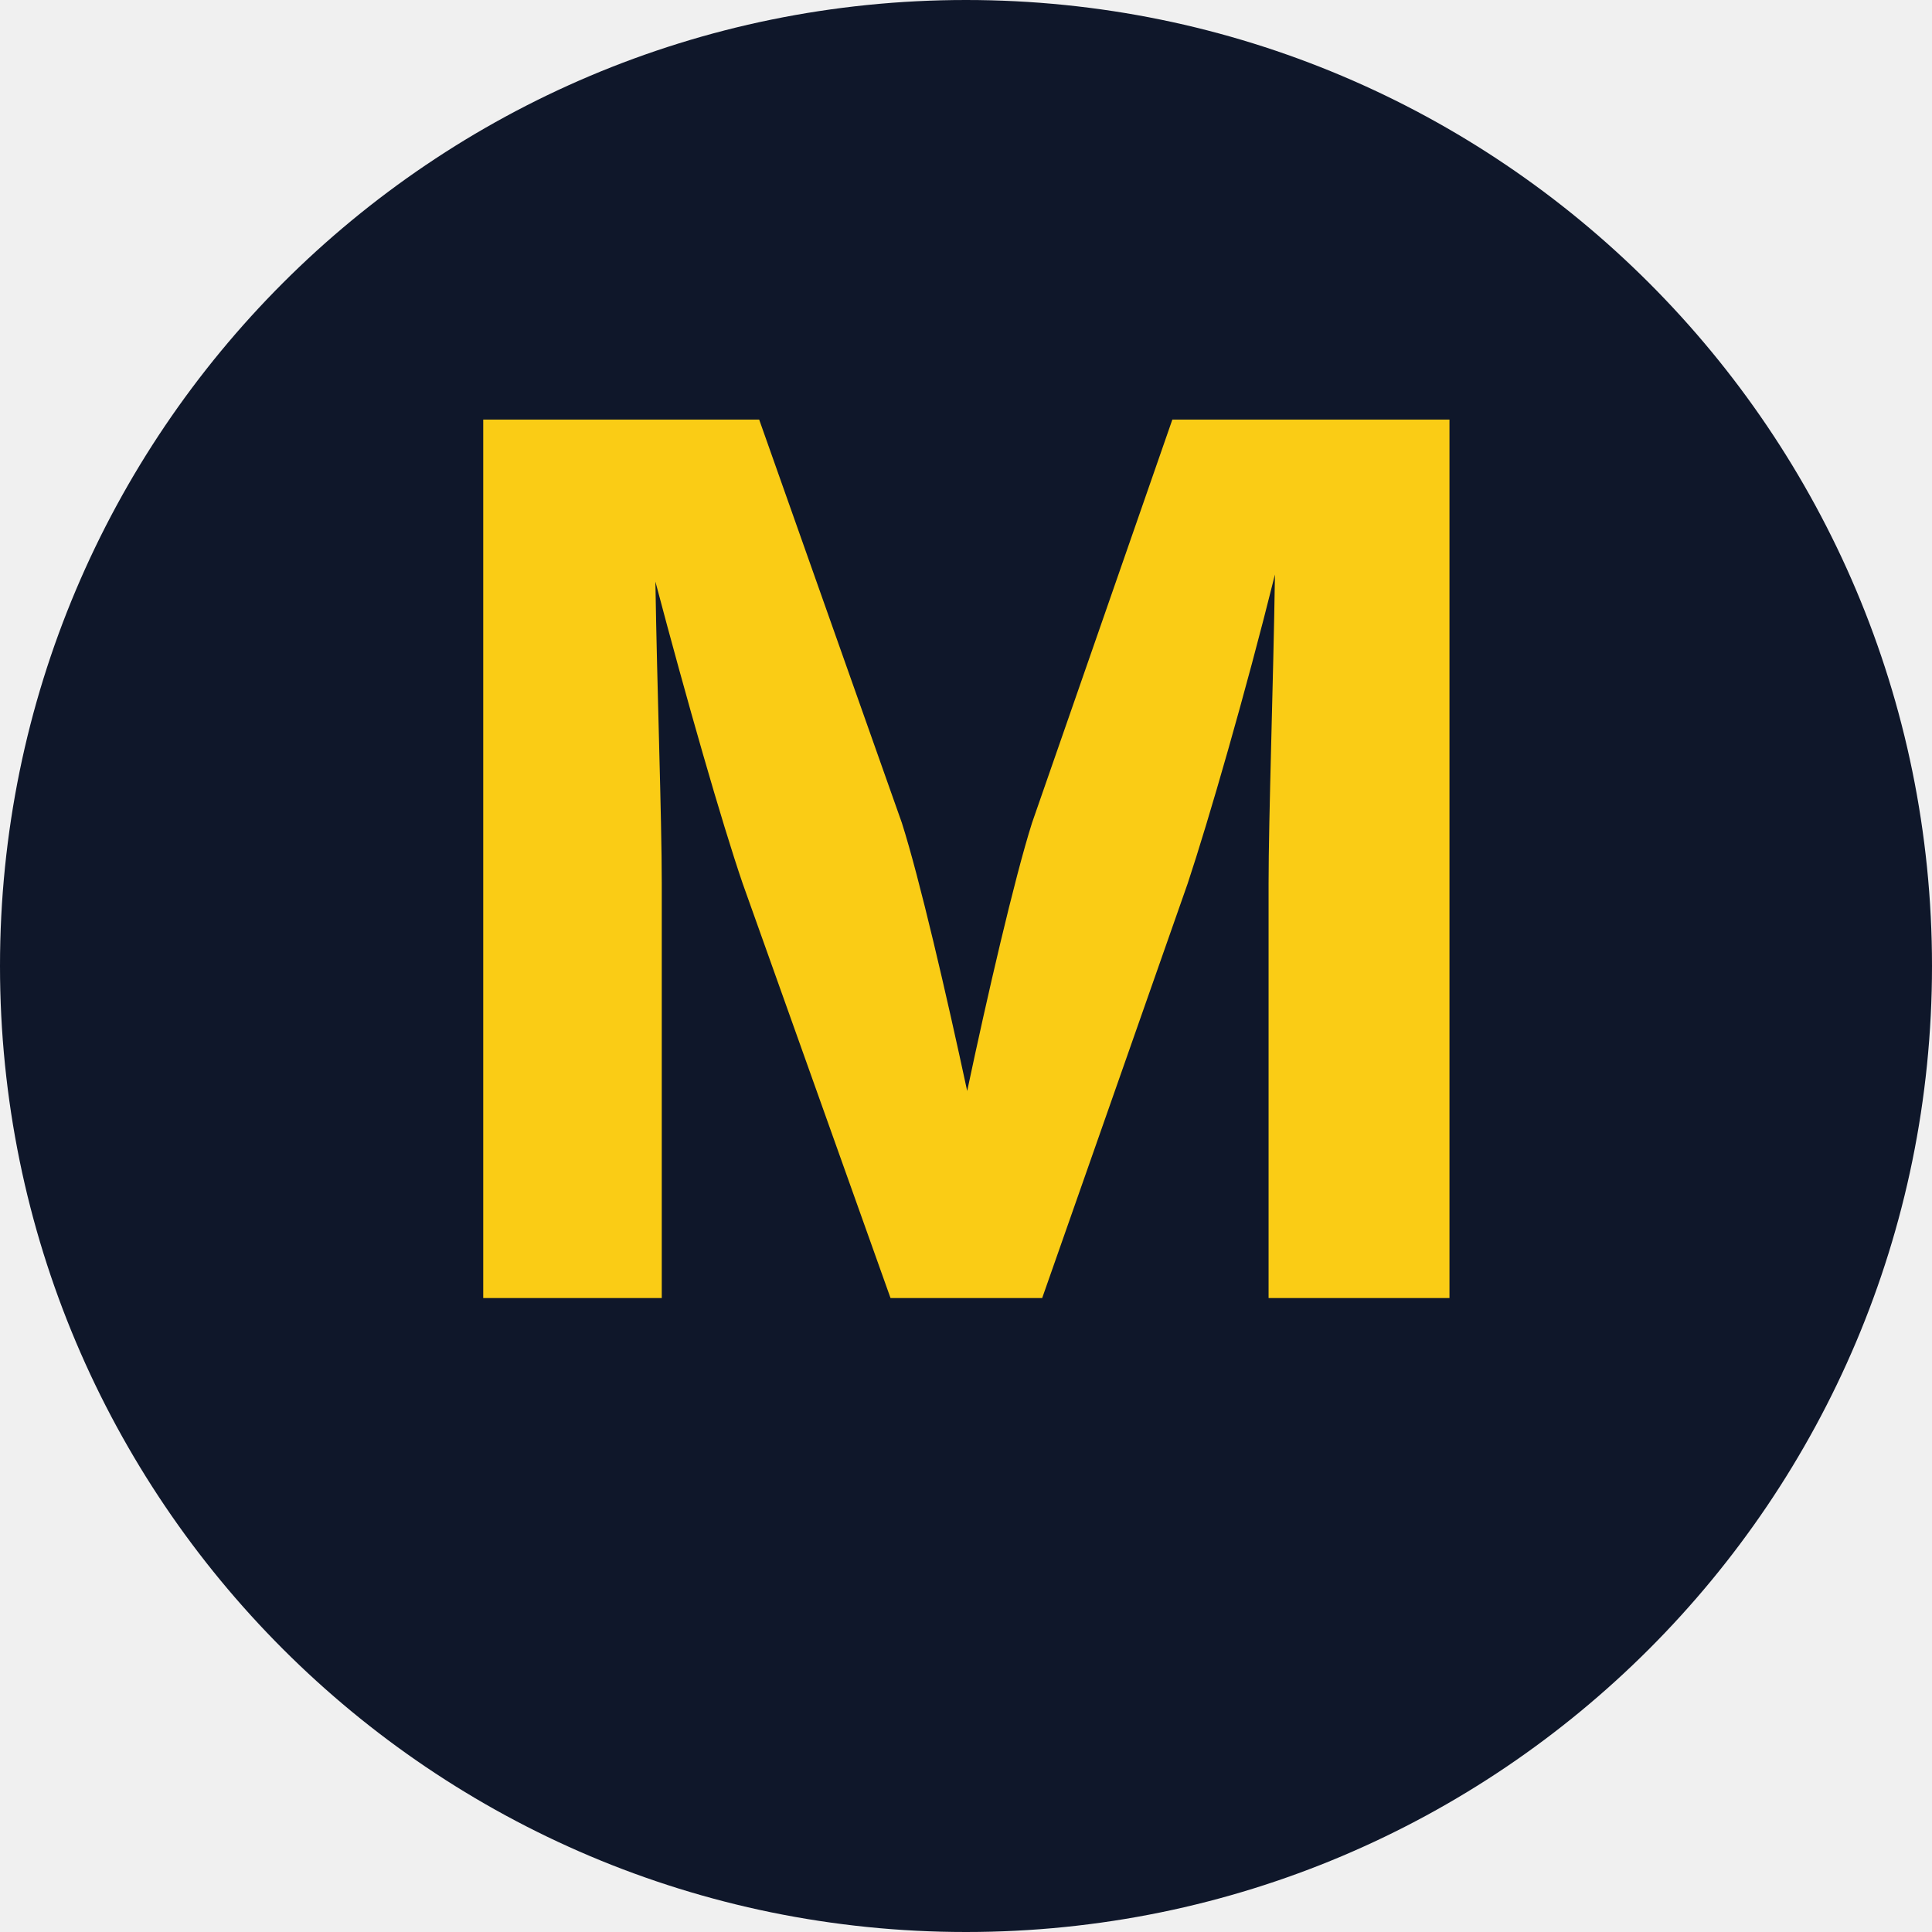
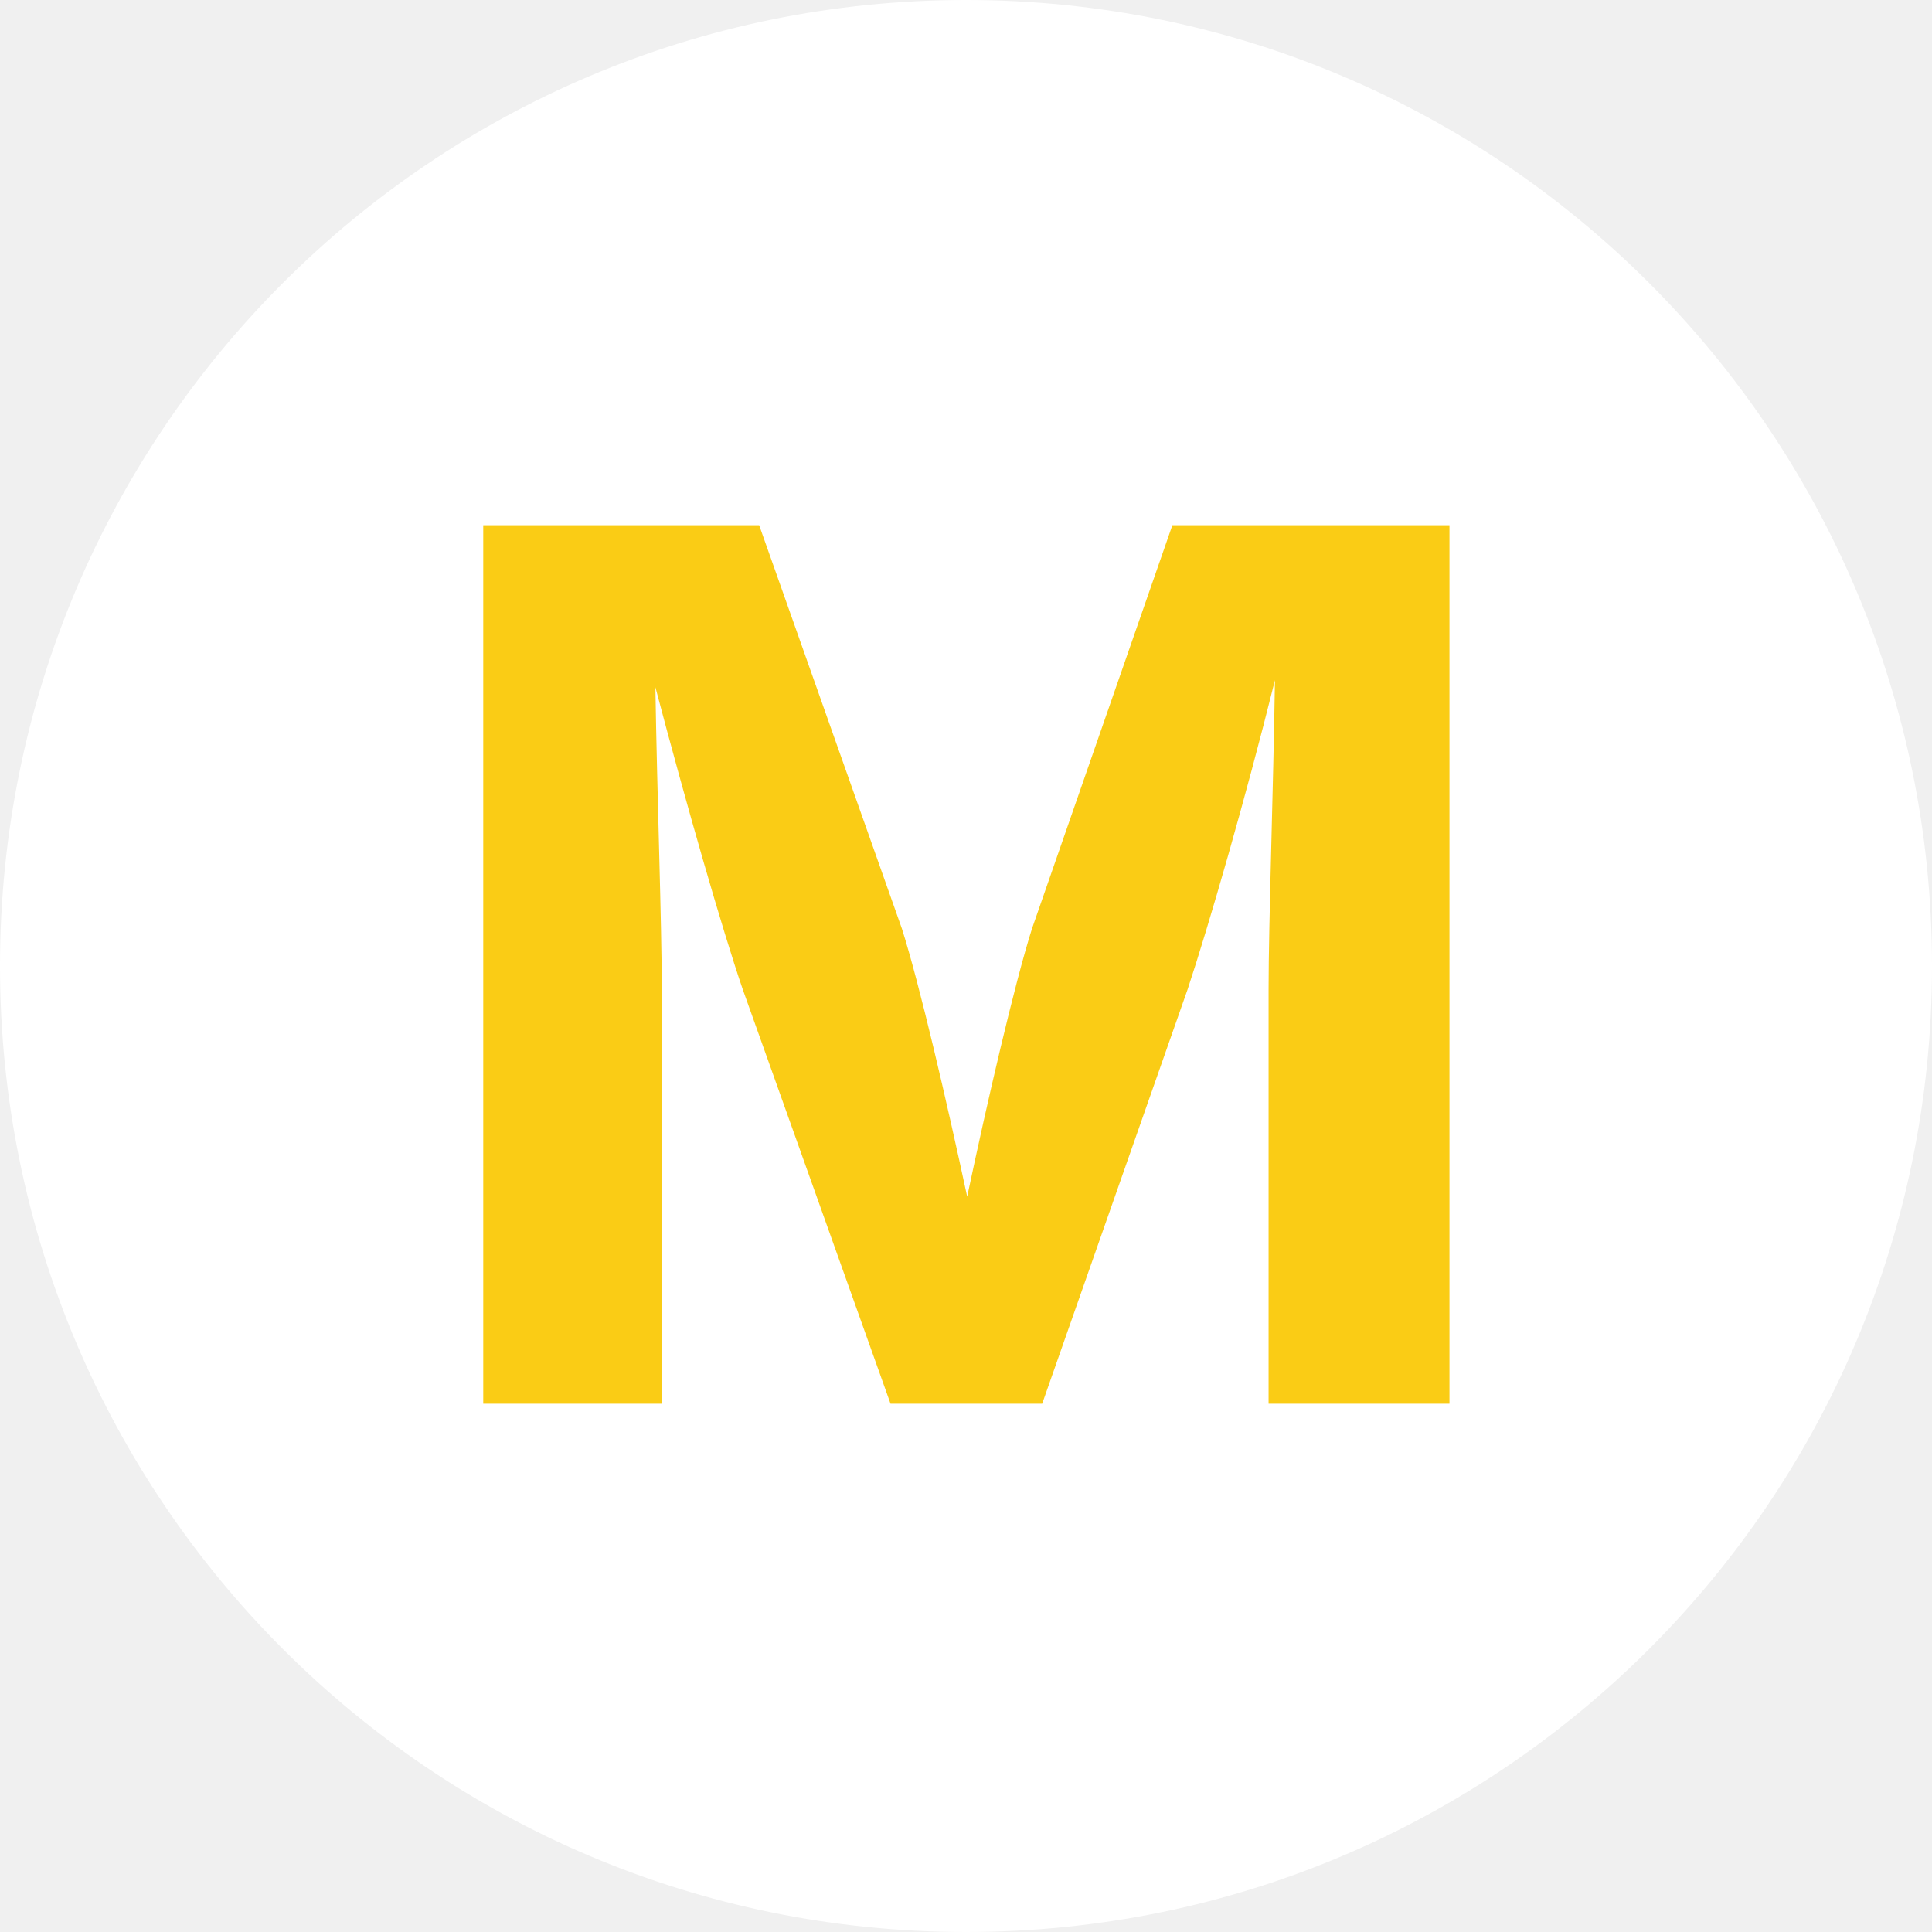
<svg xmlns="http://www.w3.org/2000/svg" viewBox="0 0 128 128">
-   <circle cx="64" cy="64" r="64" fill="#0f172a" />
-   <text x="64" y="86" text-anchor="middle" font-family="Inter, system-ui, sans-serif" font-size="80" font-weight="700" fill="#facc15">M</text>
+   <circle cx="64" cy="64" r="64" fill="#ffffff" />
+   <text x="64" y="93" text-anchor="middle" font-family="Inter, system-ui, sans-serif" font-size="80" font-weight="700" fill="#facc15">M</text>
</svg>
